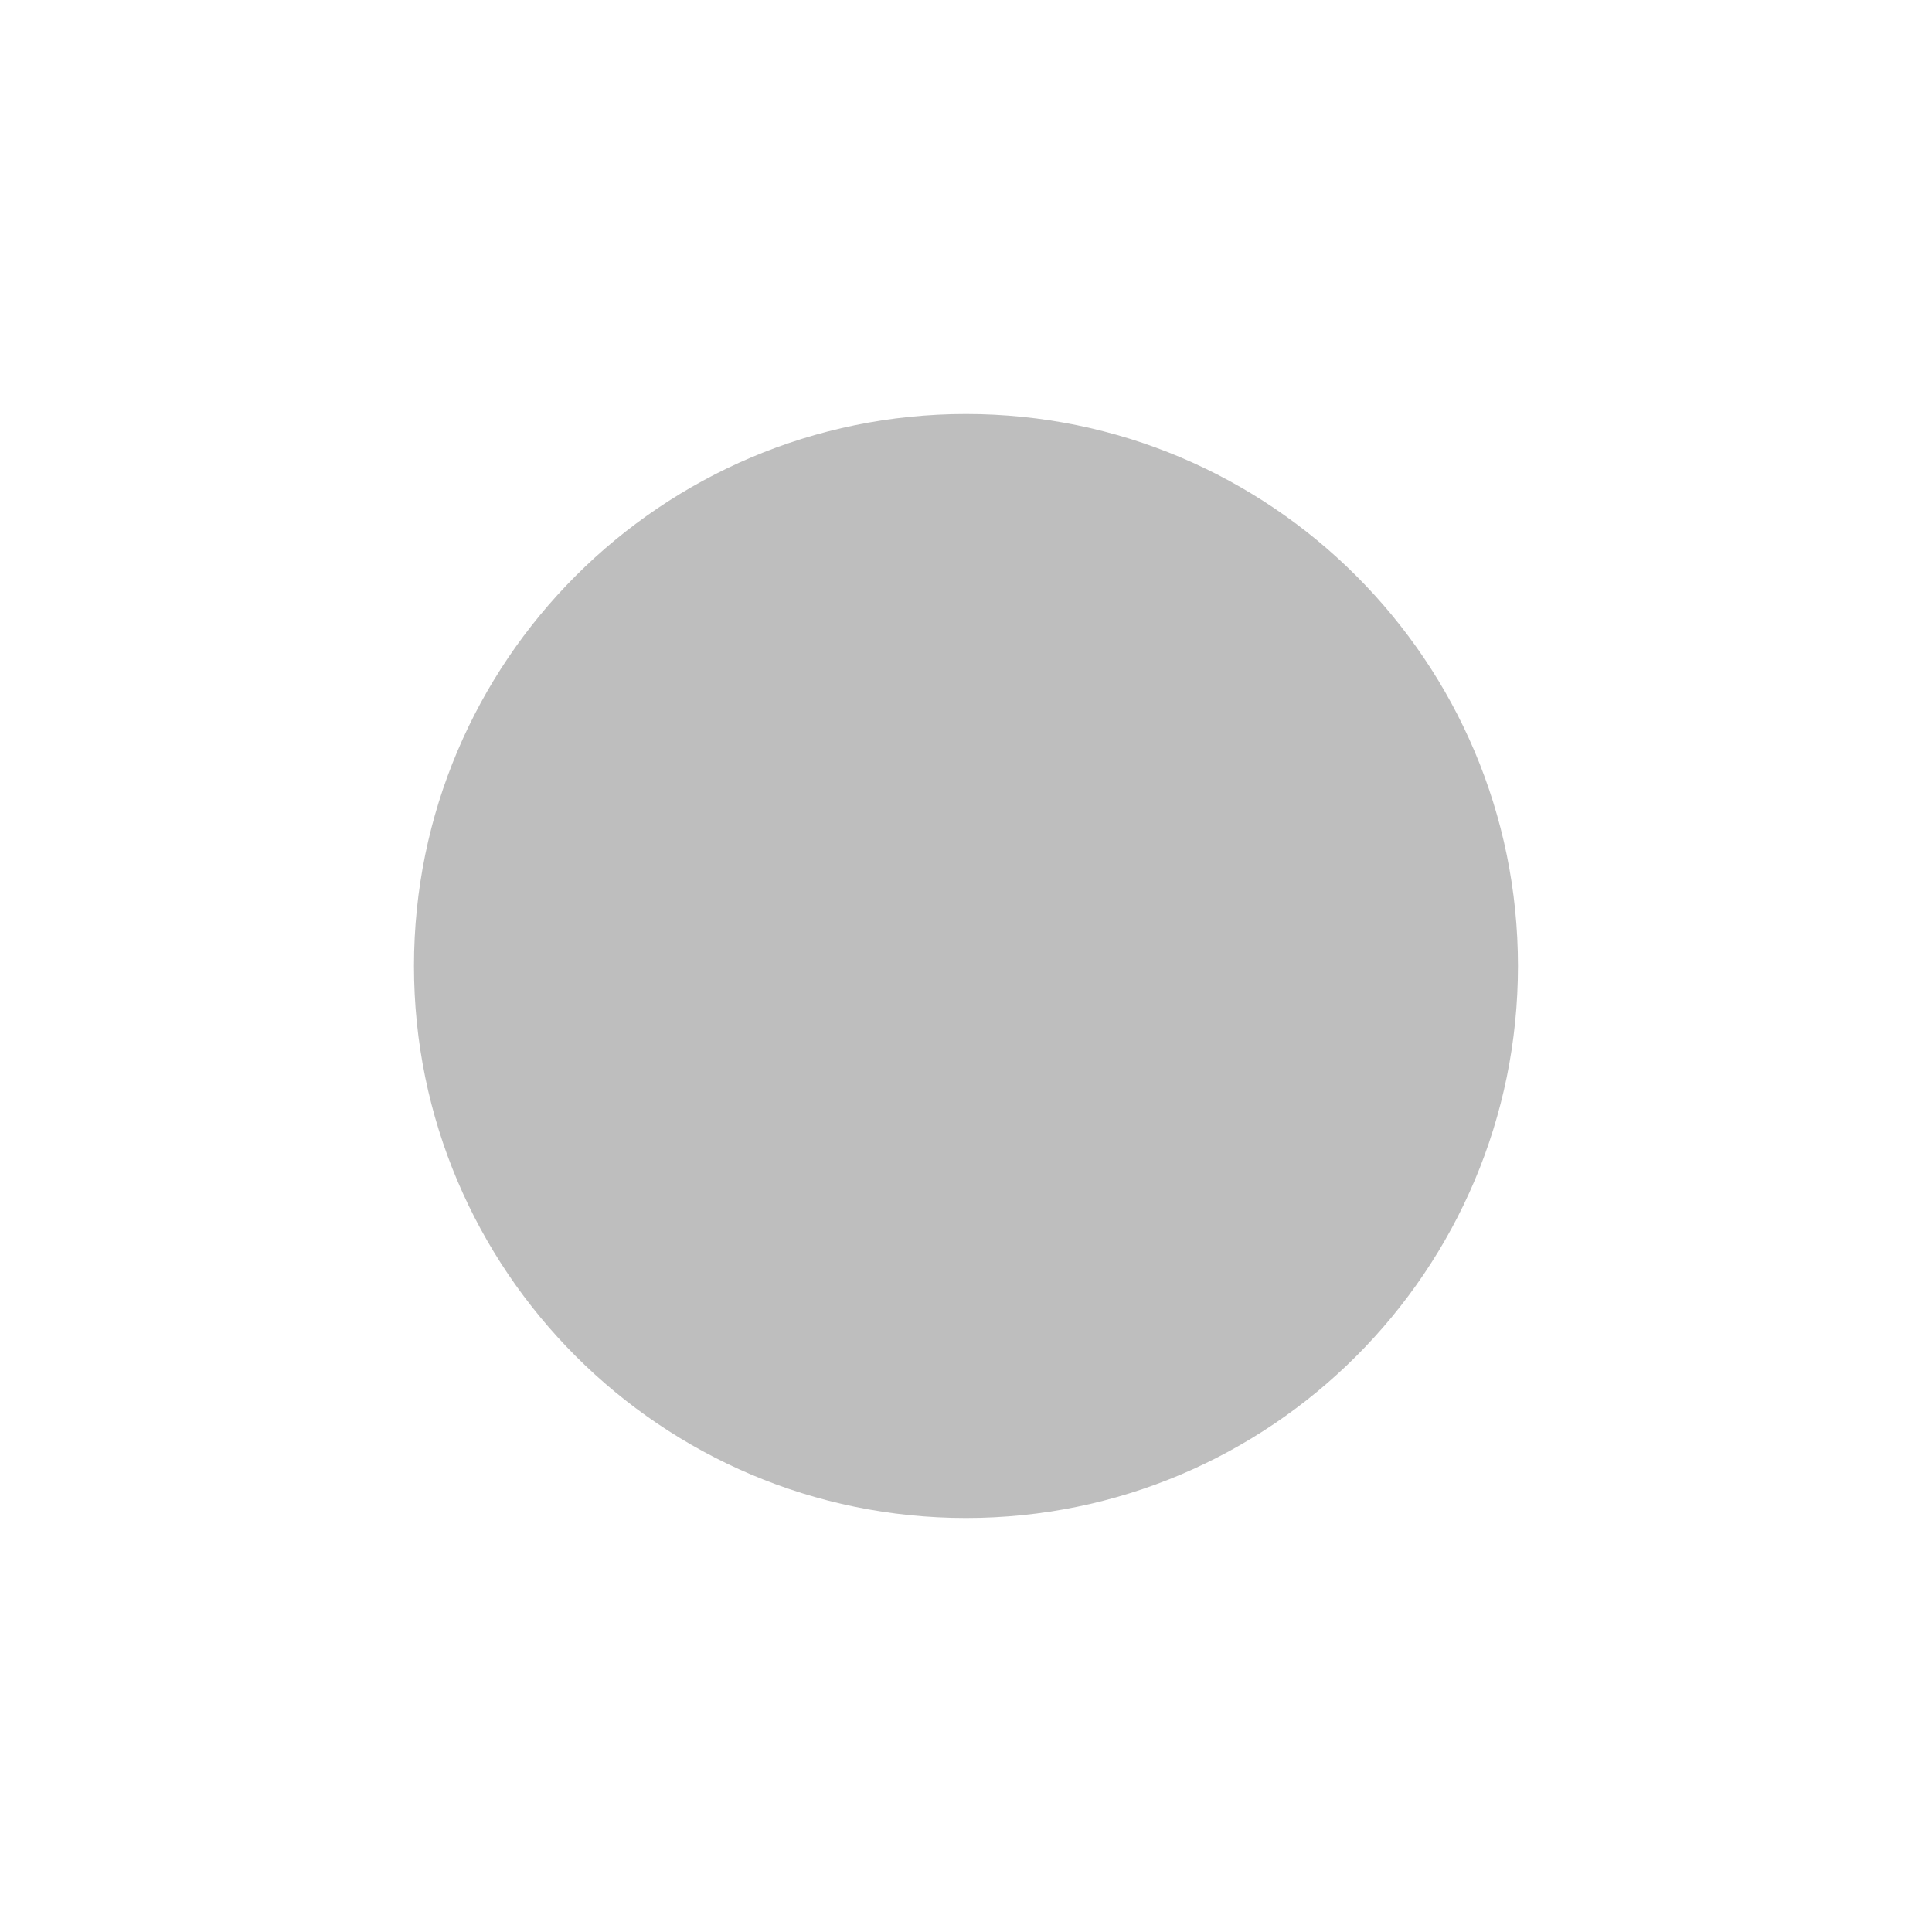
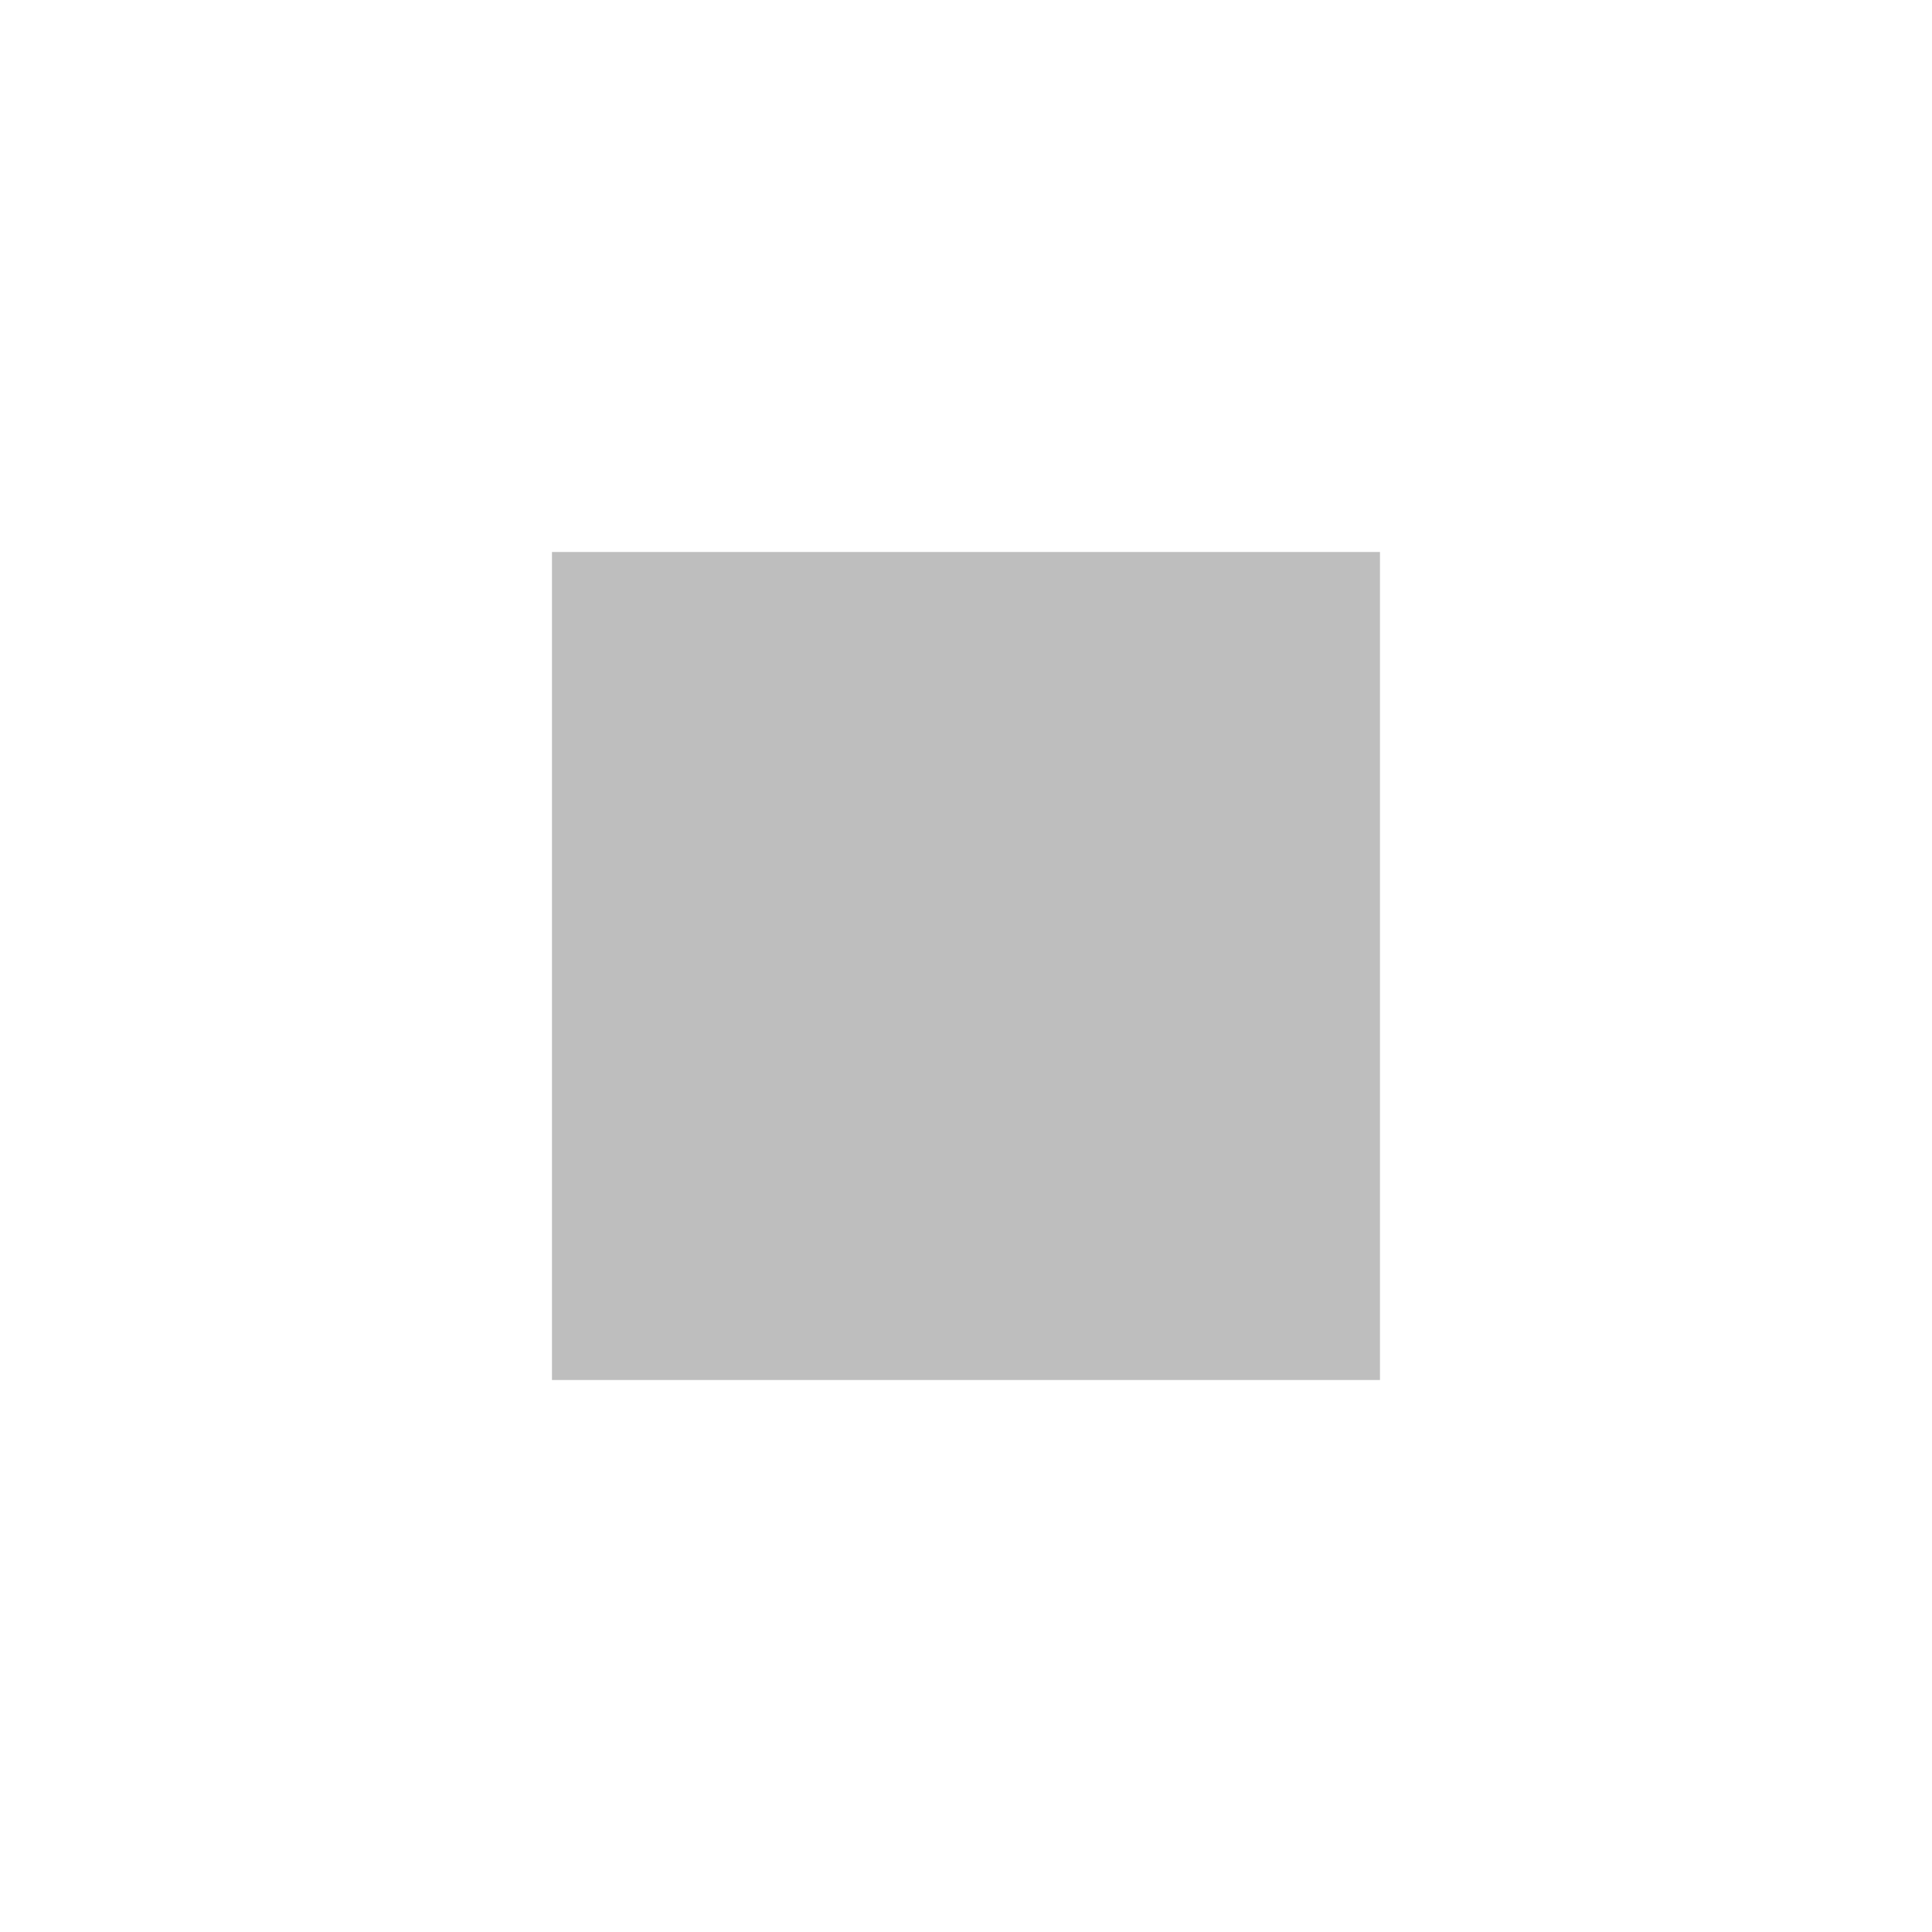
<svg xmlns="http://www.w3.org/2000/svg" xmlns:ns1="http://www.openswatchbook.org/uri/2009/osb" height="14" id="svg7384" version="1.1" width="14">
  <defs id="defs7386">
    <linearGradient gradientTransform="matrix(-2.736579,0.2820293,-0.1890831,-0.9998832,239.5401,-879.4556)" id="linearGradient19282" ns1:paint="solid">
      <stop id="stop19284" offset="0" style="stop-color:#666666;stop-opacity:1;" />
    </linearGradient>
  </defs>
  <g id="layer9" style="display:inline" transform="translate(-381.0002,-339)">
-     <path d="m 388,342 c -2.207,0 -4,1.793 -4,4 0,2.207 1.793,4 4,4 2.207,0 4,-1.793 4,-4 0,-2.207 -1.793,-4 -4,-4 z" id="path9555" style="color:#bebebe;font-style:normal;font-variant:normal;font-weight:normal;font-stretch:normal;font-size:medium;line-height:normal;font-family:'Andale Mono';text-indent:0pt;text-align:start;text-decoration:none;text-decoration-line:none;letter-spacing:normal;word-spacing:normal;text-transform:none;direction:ltr;text-anchor:start;display:inline;overflow:visible;visibility:visible;fill:#bebebe;fill-opacity:1;fill-rule:nonzero;stroke:none;stroke-width:2.389;marker:none" />
+     <path d="m 385,343 h 6 v 6 h -6 z" id="path9555" style="color:#bebebe;font-style:normal;font-variant:normal;font-weight:normal;font-stretch:normal;font-size:medium;line-height:normal;font-family:'Andale Mono';text-indent:0pt;text-align:start;text-decoration:none;text-decoration-line:none;letter-spacing:normal;word-spacing:normal;text-transform:none;direction:ltr;text-anchor:start;display:inline;overflow:visible;visibility:visible;fill:#bebebe;fill-opacity:1;fill-rule:nonzero;stroke:none;stroke-width:1;marker:none" />
  </g>
  <g id="layer10" style="display:inline" transform="translate(-381.0002,-339)" />
  <g id="layer11" transform="translate(-381.0002,-339)" />
  <g id="layer13" style="display:inline" transform="translate(-381.0002,-339)" />
  <g id="layer14" transform="translate(-381.0002,-339)" />
  <g id="layer15" style="display:inline" transform="translate(-381.0002,-339)" />
  <g id="g71291" style="display:inline" transform="translate(-381.0002,-339)" />
  <g id="g4953" style="display:inline" transform="translate(-381.0002,-339)" />
  <g id="layer12" style="display:inline" transform="translate(-381.0002,-339)" />
</svg>
